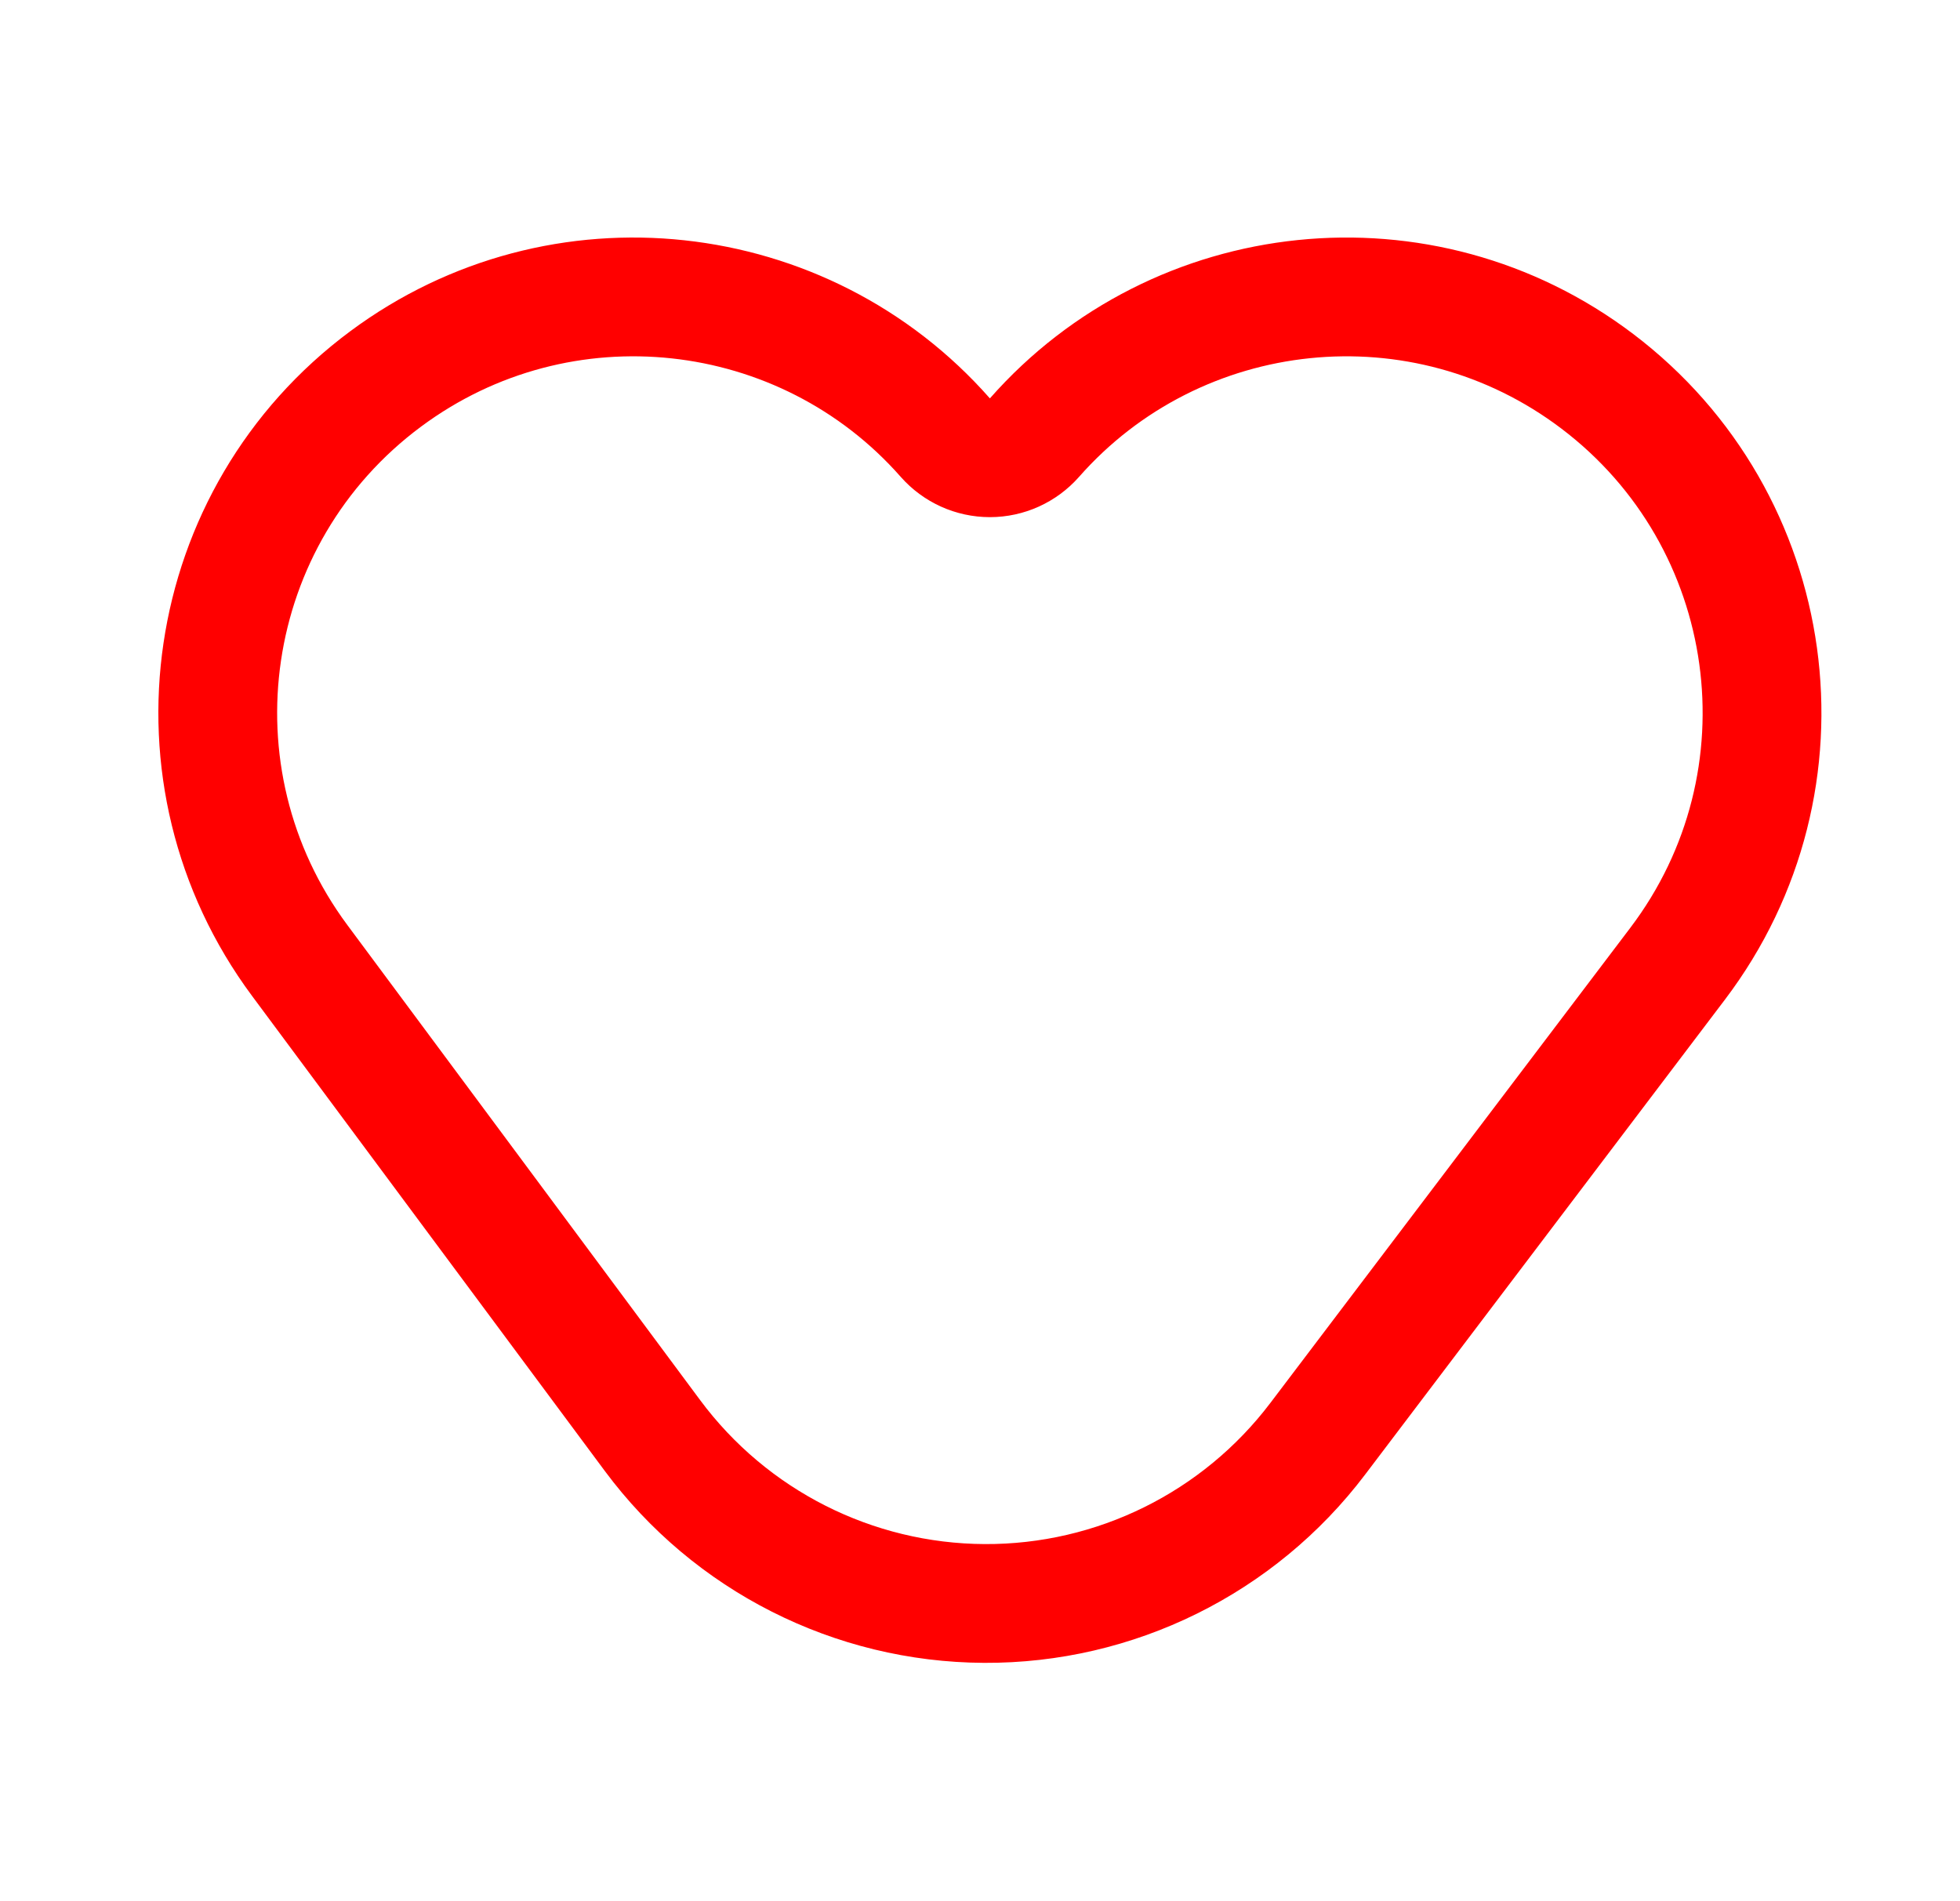
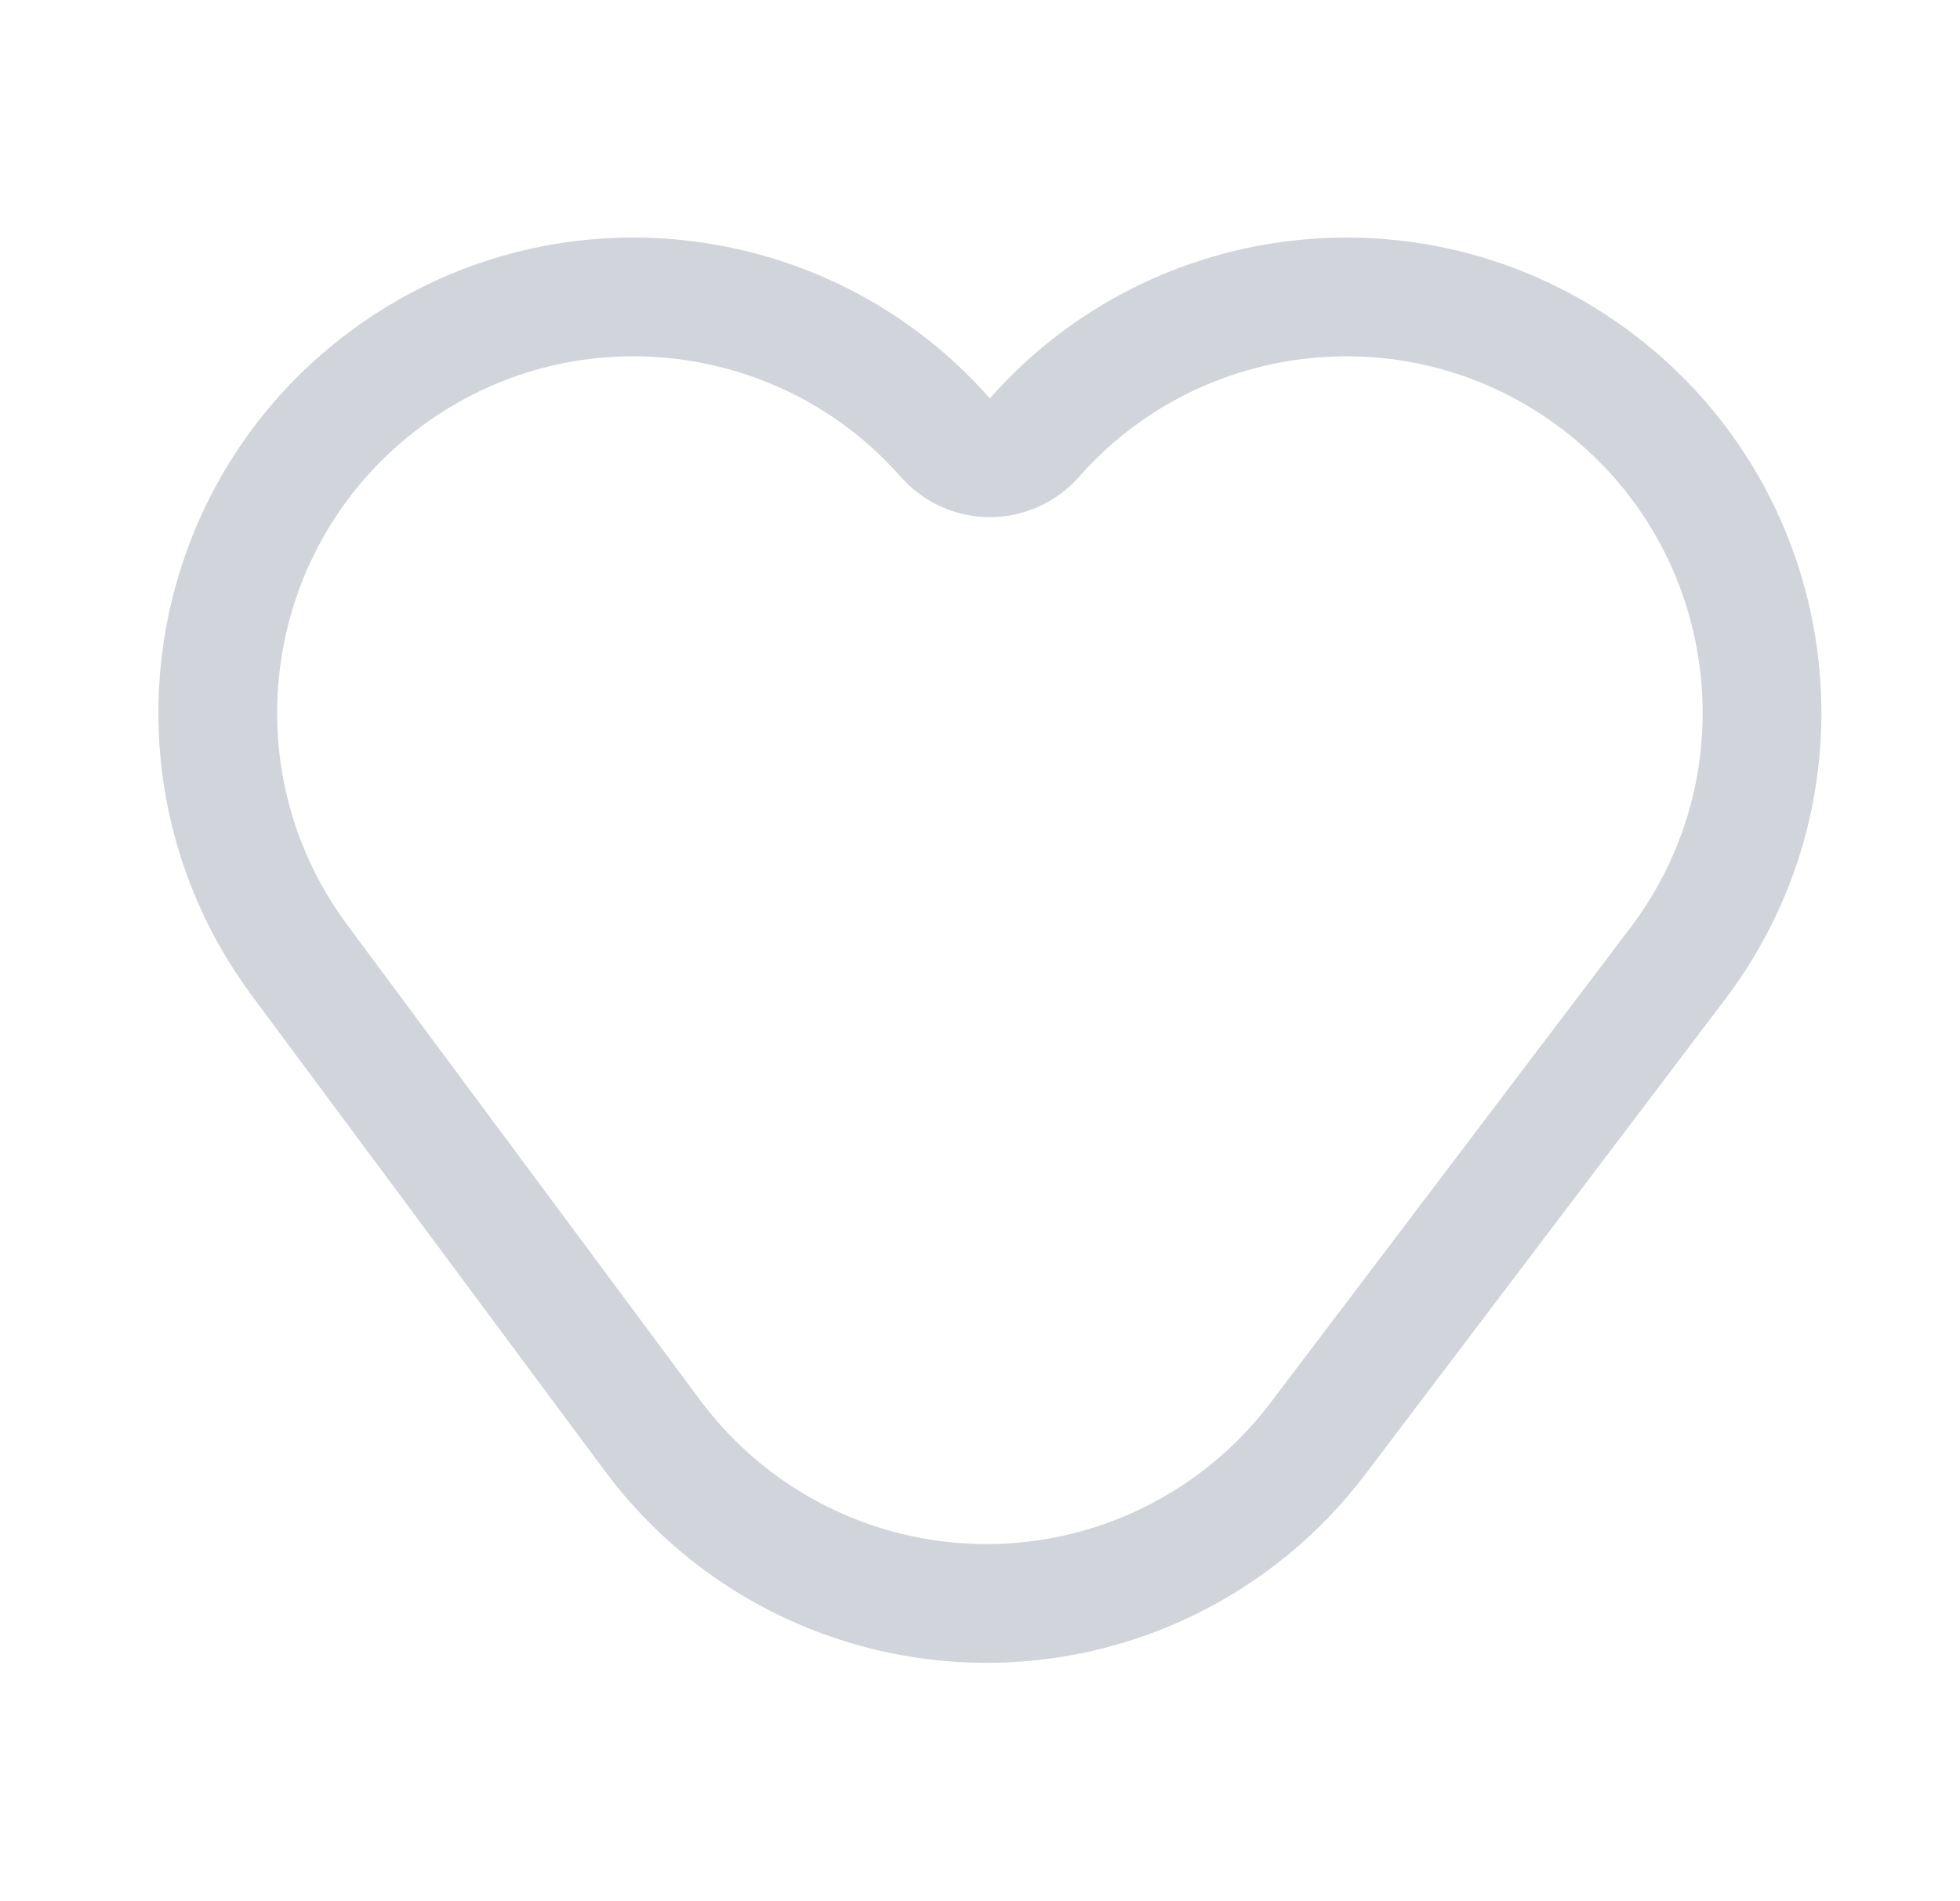
<svg xmlns="http://www.w3.org/2000/svg" className="fill-red-500" width="33" height="32" viewBox="0 0 33 32" fill="none">
-   <path d="M15.916 7.369C16.106 7.584 16.379 7.708 16.667 7.708C16.954 7.708 17.227 7.584 17.417 7.369C19.817 4.643 23.952 4.192 26.893 6.42C29.975 8.755 30.581 13.145 28.246 16.227L22.186 24.227C20.856 25.983 18.776 27.011 16.573 27C14.37 26.989 12.3 25.942 10.986 24.173L5.046 16.173C2.742 13.069 3.39 8.684 6.494 6.38C9.438 4.194 13.536 4.664 15.916 7.369Z" stroke="red" stroke-width="2" stroke-linecap="round" stroke-linejoin="round" />
+   <path d="M15.916 7.369C16.106 7.584 16.379 7.708 16.667 7.708C16.954 7.708 17.227 7.584 17.417 7.369C19.817 4.643 23.952 4.192 26.893 6.42C29.975 8.755 30.581 13.145 28.246 16.227L22.186 24.227C20.856 25.983 18.776 27.011 16.573 27C14.37 26.989 12.3 25.942 10.986 24.173L5.046 16.173C2.742 13.069 3.39 8.684 6.494 6.38C9.438 4.194 13.536 4.664 15.916 7.369Z" stroke="#D1D5DB" stroke-width="2" stroke-linecap="round" stroke-linejoin="round" />
</svg>
